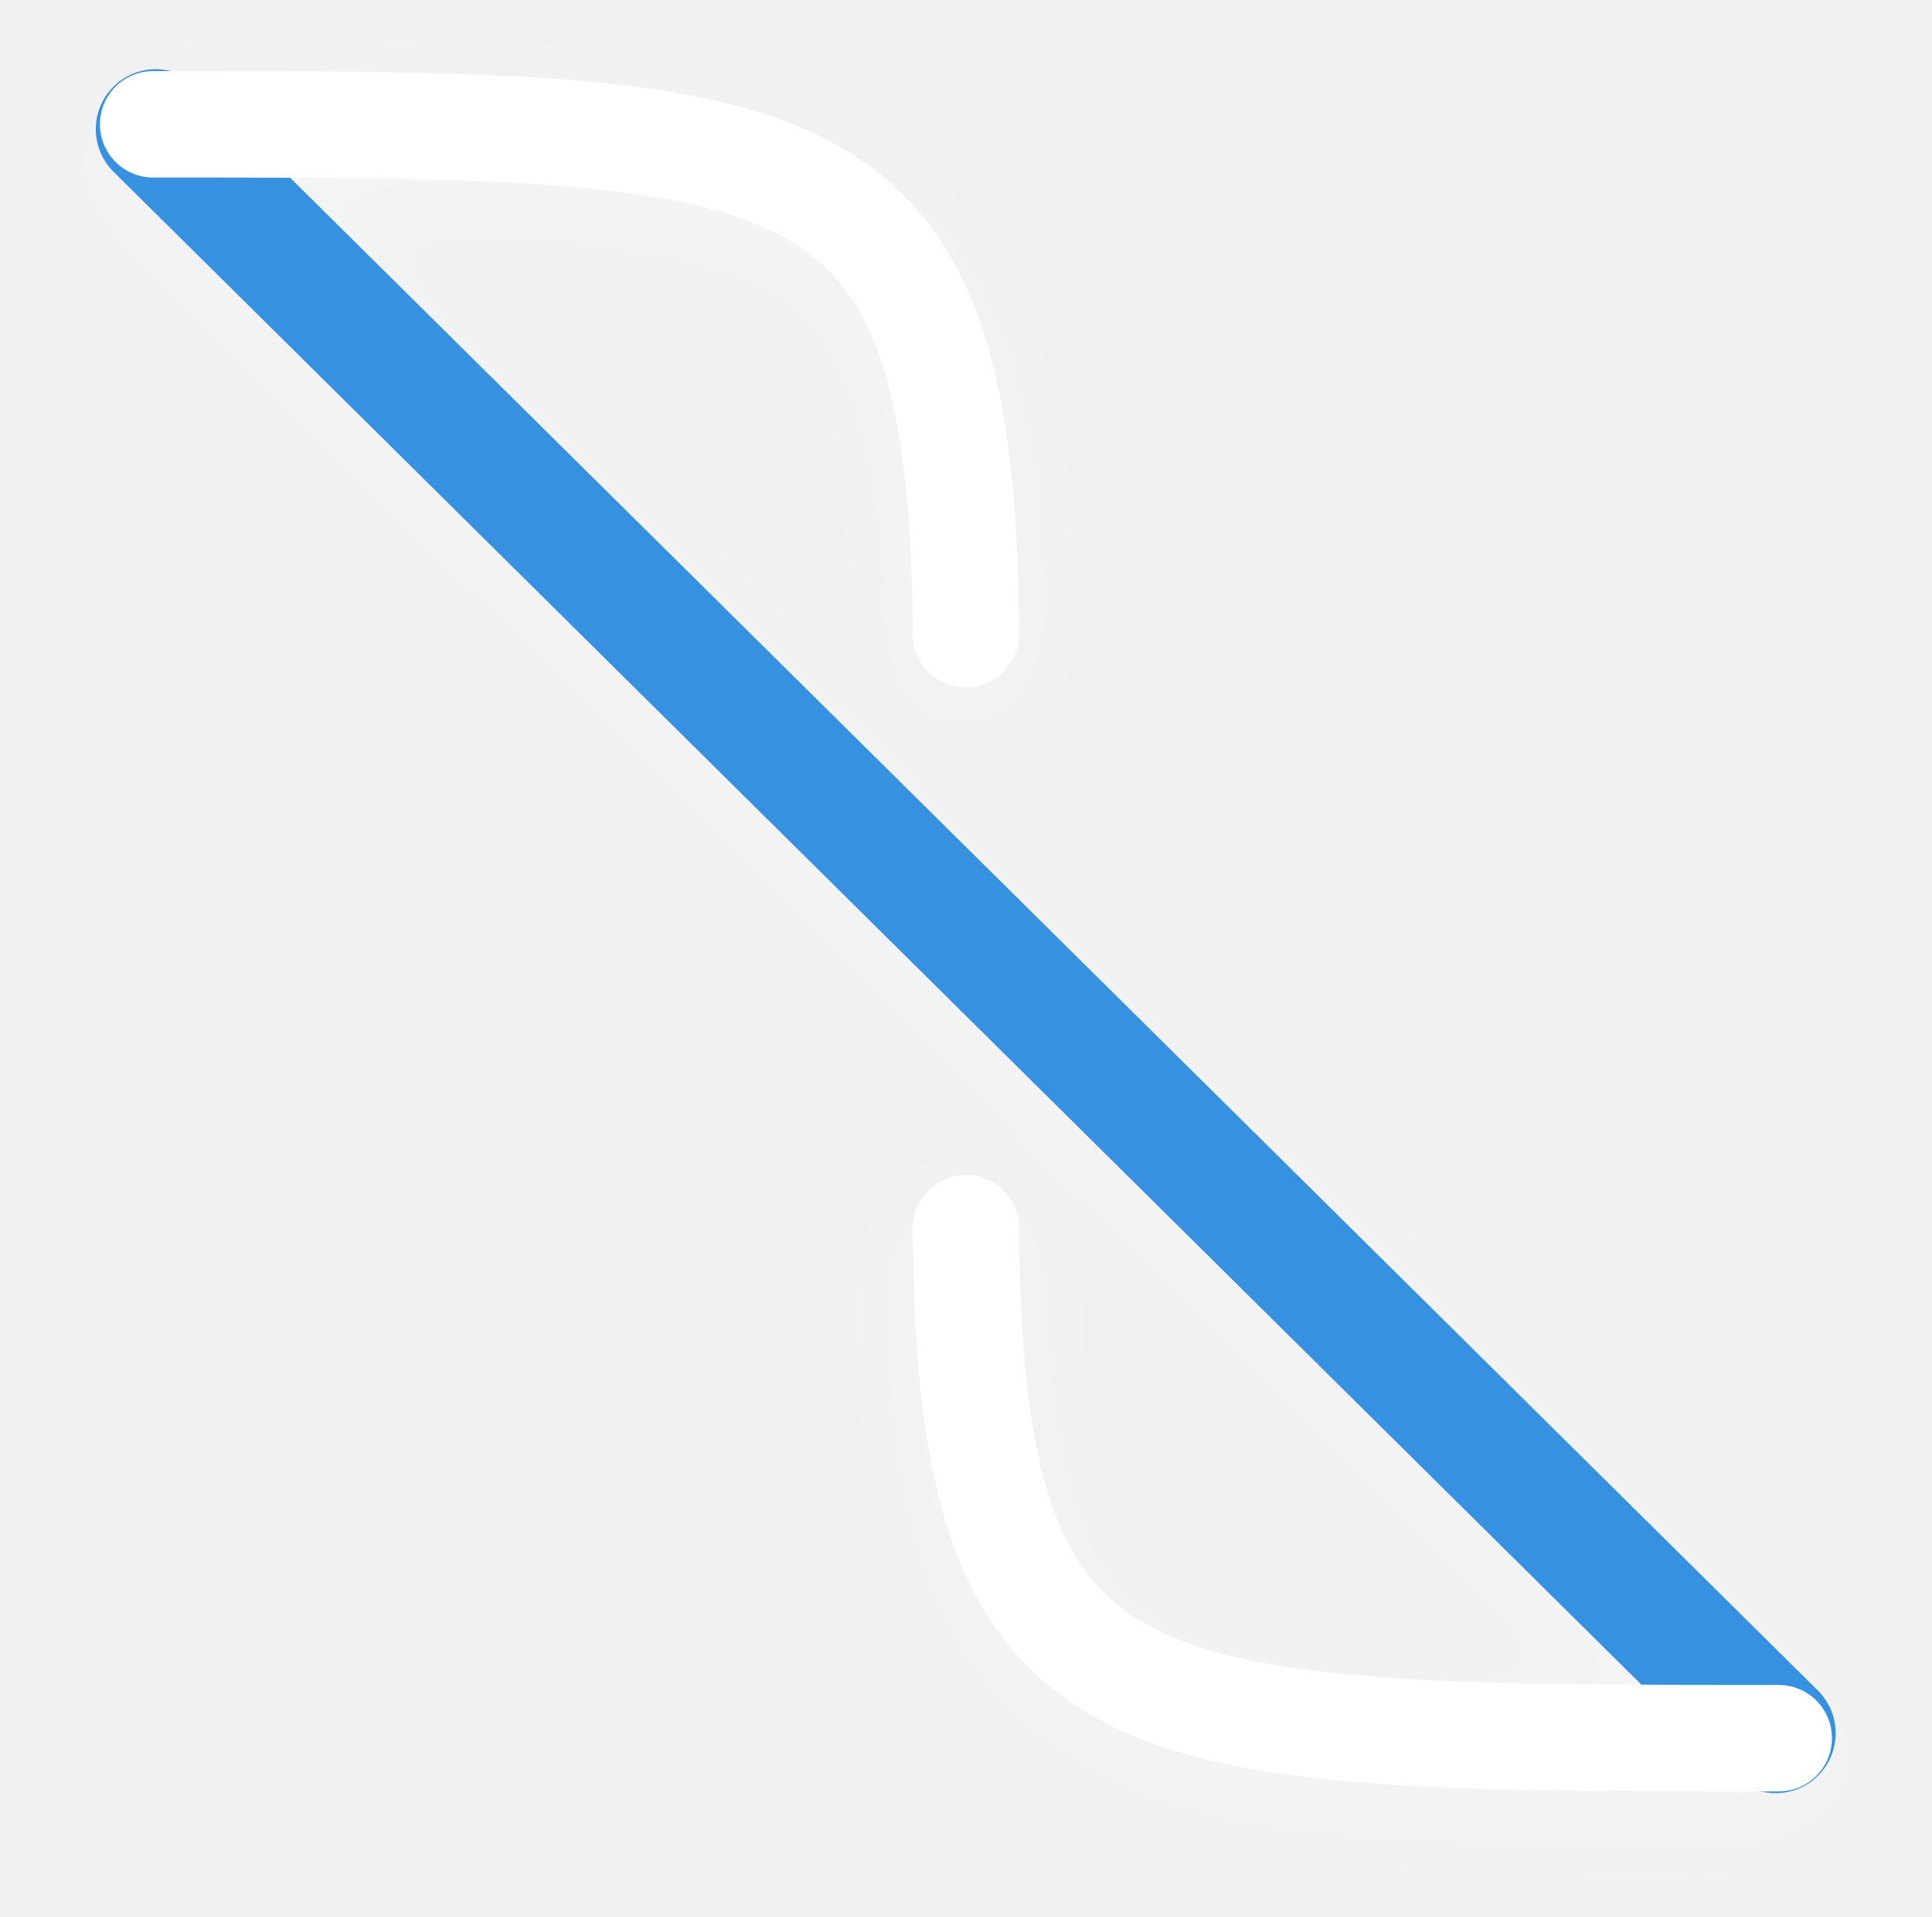
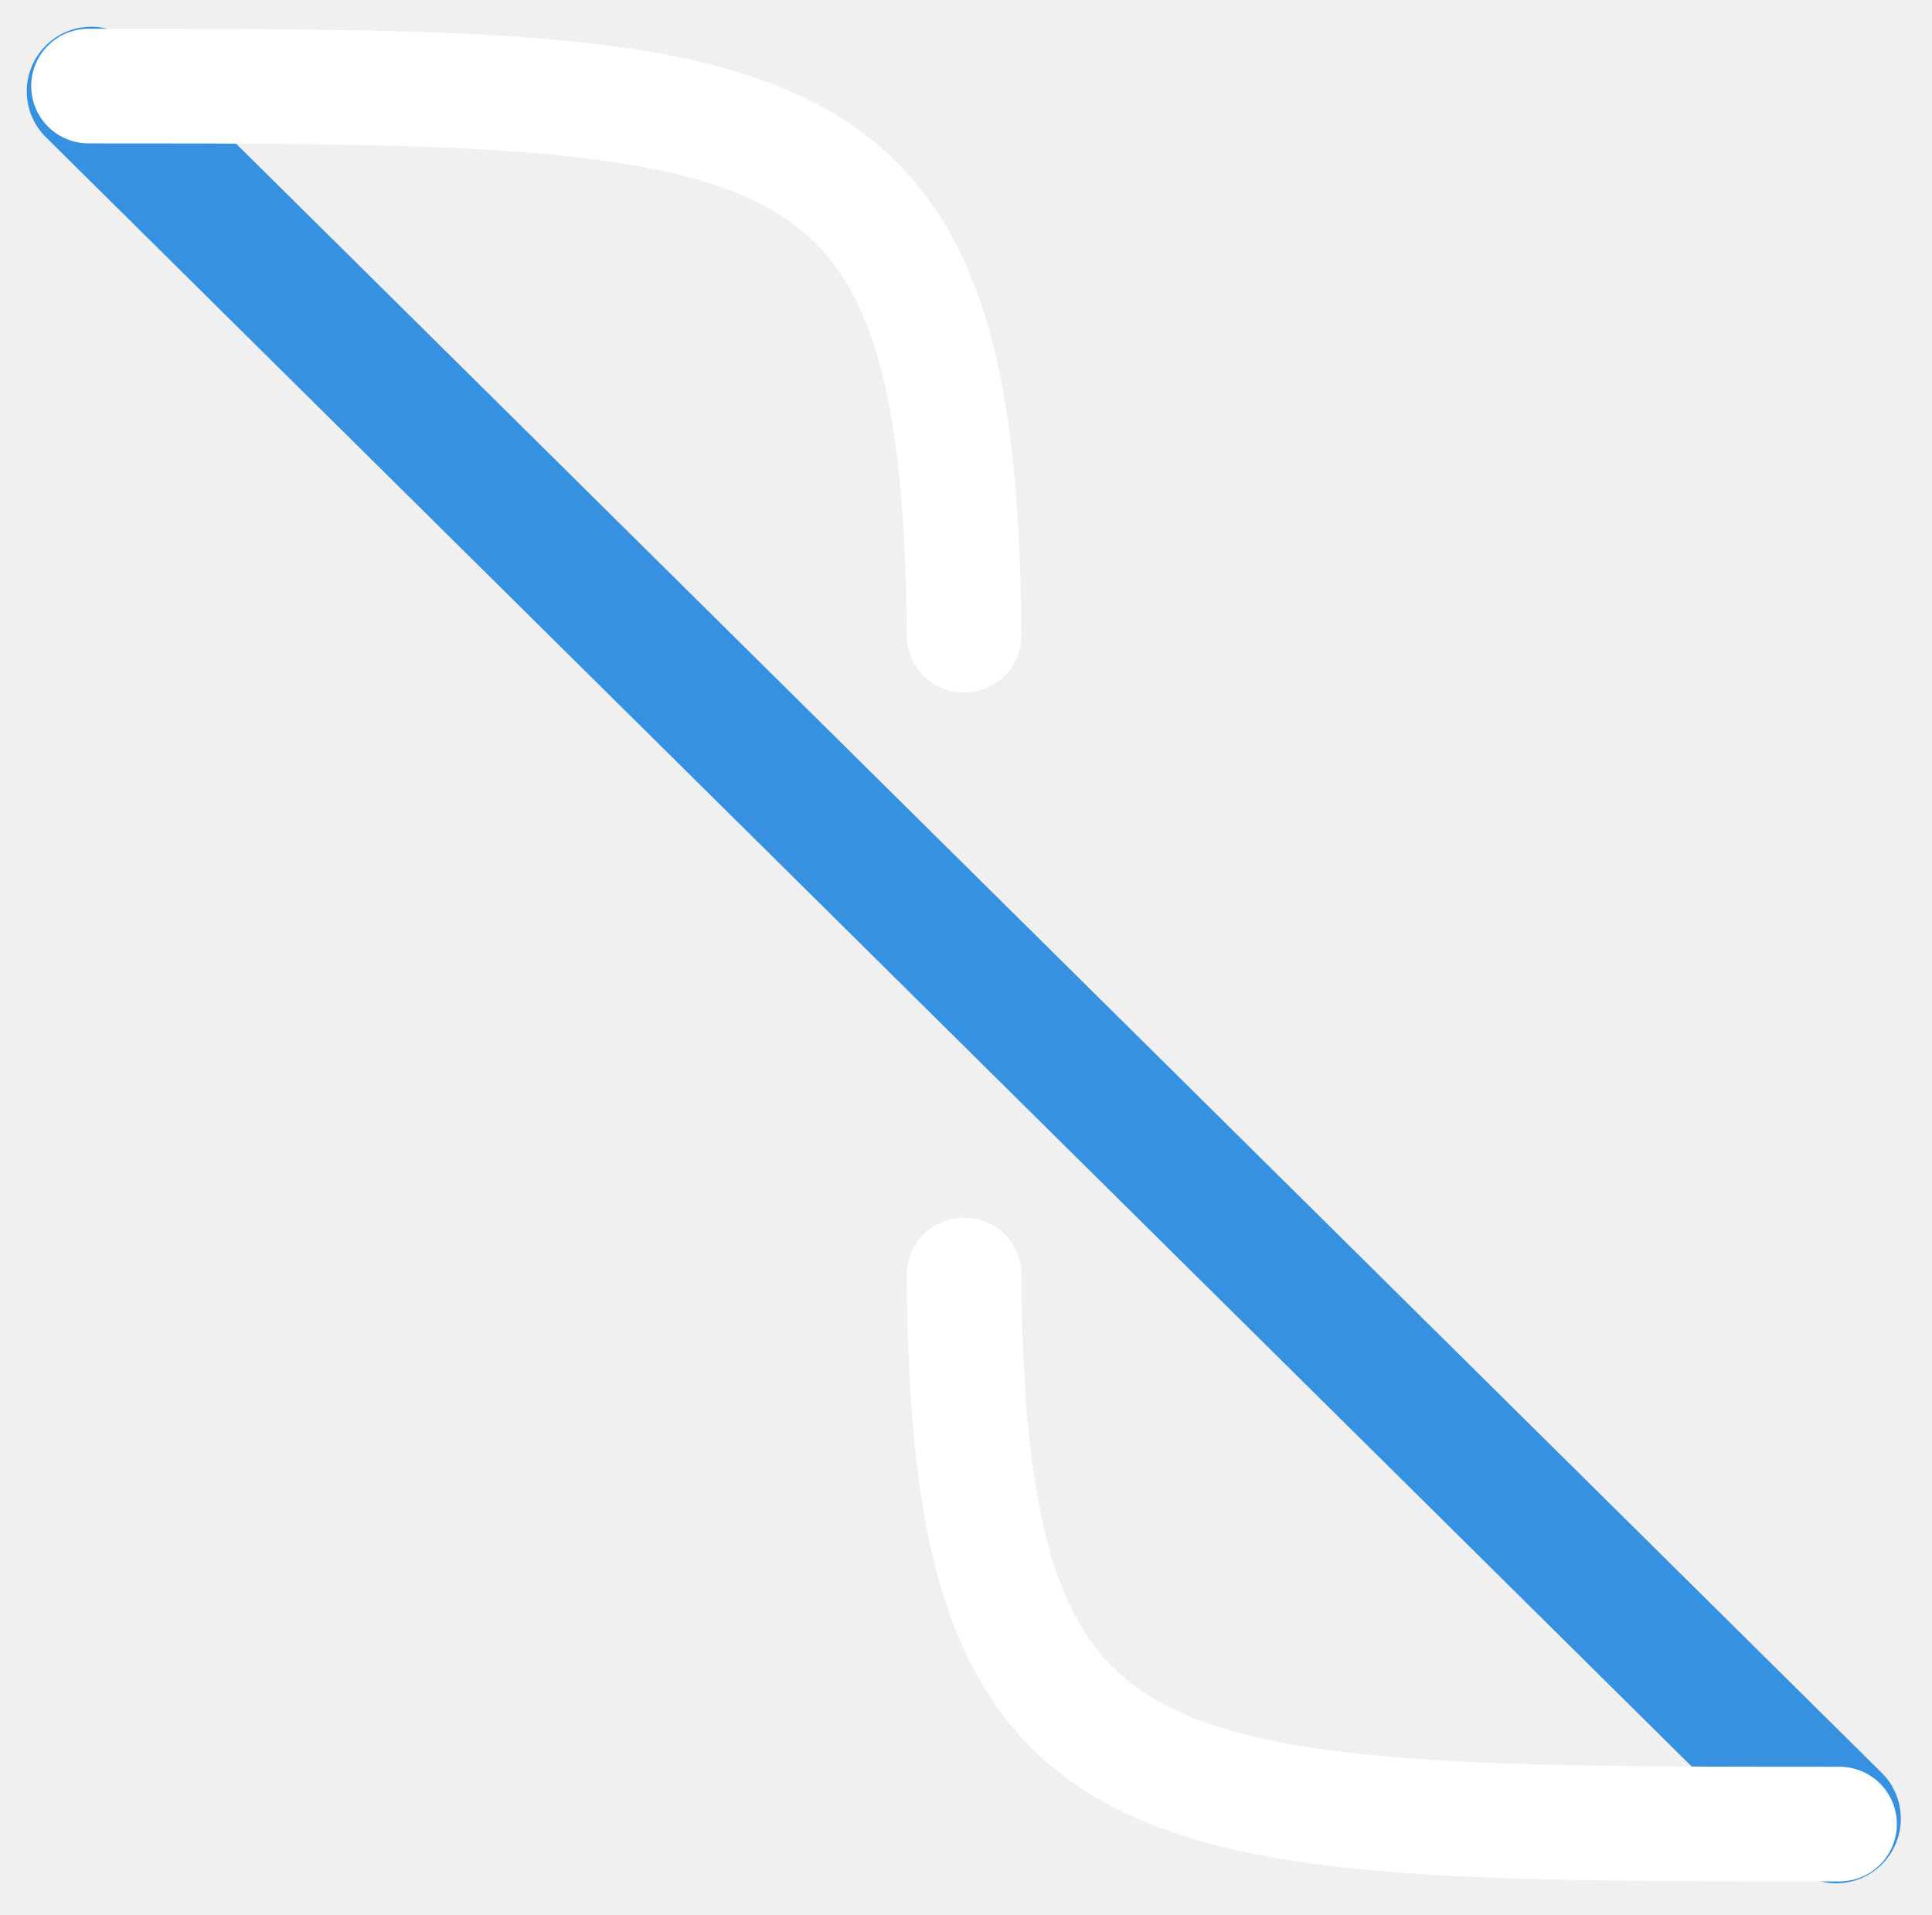
- <svg xmlns="http://www.w3.org/2000/svg" width="363" height="360" viewBox="0 0 363 360" fill="none">
-   <g filter="url(#filter0_d_1822_911)">
-     <rect x="349.562" y="325.484" width="22.54" height="450.804" rx="11.27" transform="rotate(134.711 349.562 325.484)" fill="#3691E1" style="fill:#3691E1;fill:color(display-p3 0.213 0.57 0.882);fill-opacity:1;" />
-     <path d="M181.487 119.142C180.922 23.347 152.076 23.346 28.777 23.346" stroke="white" style="stroke:white;stroke-opacity:1;" stroke-width="20" stroke-linecap="round" />
-     <path d="M181.489 230.712C182.055 326.508 210.9 326.508 334.199 326.508" stroke="white" style="stroke:white;stroke-opacity:1;" stroke-width="20" stroke-linecap="round" />
-   </g>
-   <defs>
-     <filter id="filter0_d_1822_911" x="-4.668" y="-4.668" width="372.23" height="369.171" filterUnits="userSpaceOnUse" color-interpolation-filters="sRGB">
-       <feFlood flood-opacity="0" result="BackgroundImageFix" />
-       <feColorMatrix in="SourceAlpha" type="matrix" values="0 0 0 0 0 0 0 0 0 0 0 0 0 0 0 0 0 0 127 0" result="hardAlpha" />
-       <feOffset dy="5" />
-       <feGaussianBlur stdDeviation="9" />
-       <feComposite in2="hardAlpha" operator="out" />
-       <feColorMatrix type="matrix" values="0 0 0 0 1 0 0 0 0 1 0 0 0 0 1 0 0 0 0.35 0" />
-       <feBlend mode="normal" in2="BackgroundImageFix" result="effect1_dropShadow_1822_911" />
-       <feBlend mode="normal" in="SourceGraphic" in2="effect1_dropShadow_1822_911" result="shape" />
-     </filter>
-   </defs>
+ <svg xmlns="http://www.w3.org/2000/svg" width="337" height="334" viewBox="0 0 337 334" fill="none">
+   <rect x="336.23" y="317.152" width="22.54" height="450.804" rx="11.27" transform="rotate(134.711 336.23 317.152)" fill="#3691E1" style="fill:#3691E1;fill:color(display-p3 0.213 0.57 0.882);fill-opacity:1;" />
+   <path d="M168.155 110.81C167.59 15.015 138.744 15.014 15.445 15.014" stroke="white" style="stroke:white;stroke-opacity:1;" stroke-width="20" stroke-linecap="round" />
+   <path d="M168.157 222.38C168.723 318.176 197.568 318.176 320.867 318.176" stroke="white" style="stroke:white;stroke-opacity:1;" stroke-width="20" stroke-linecap="round" />
</svg>
